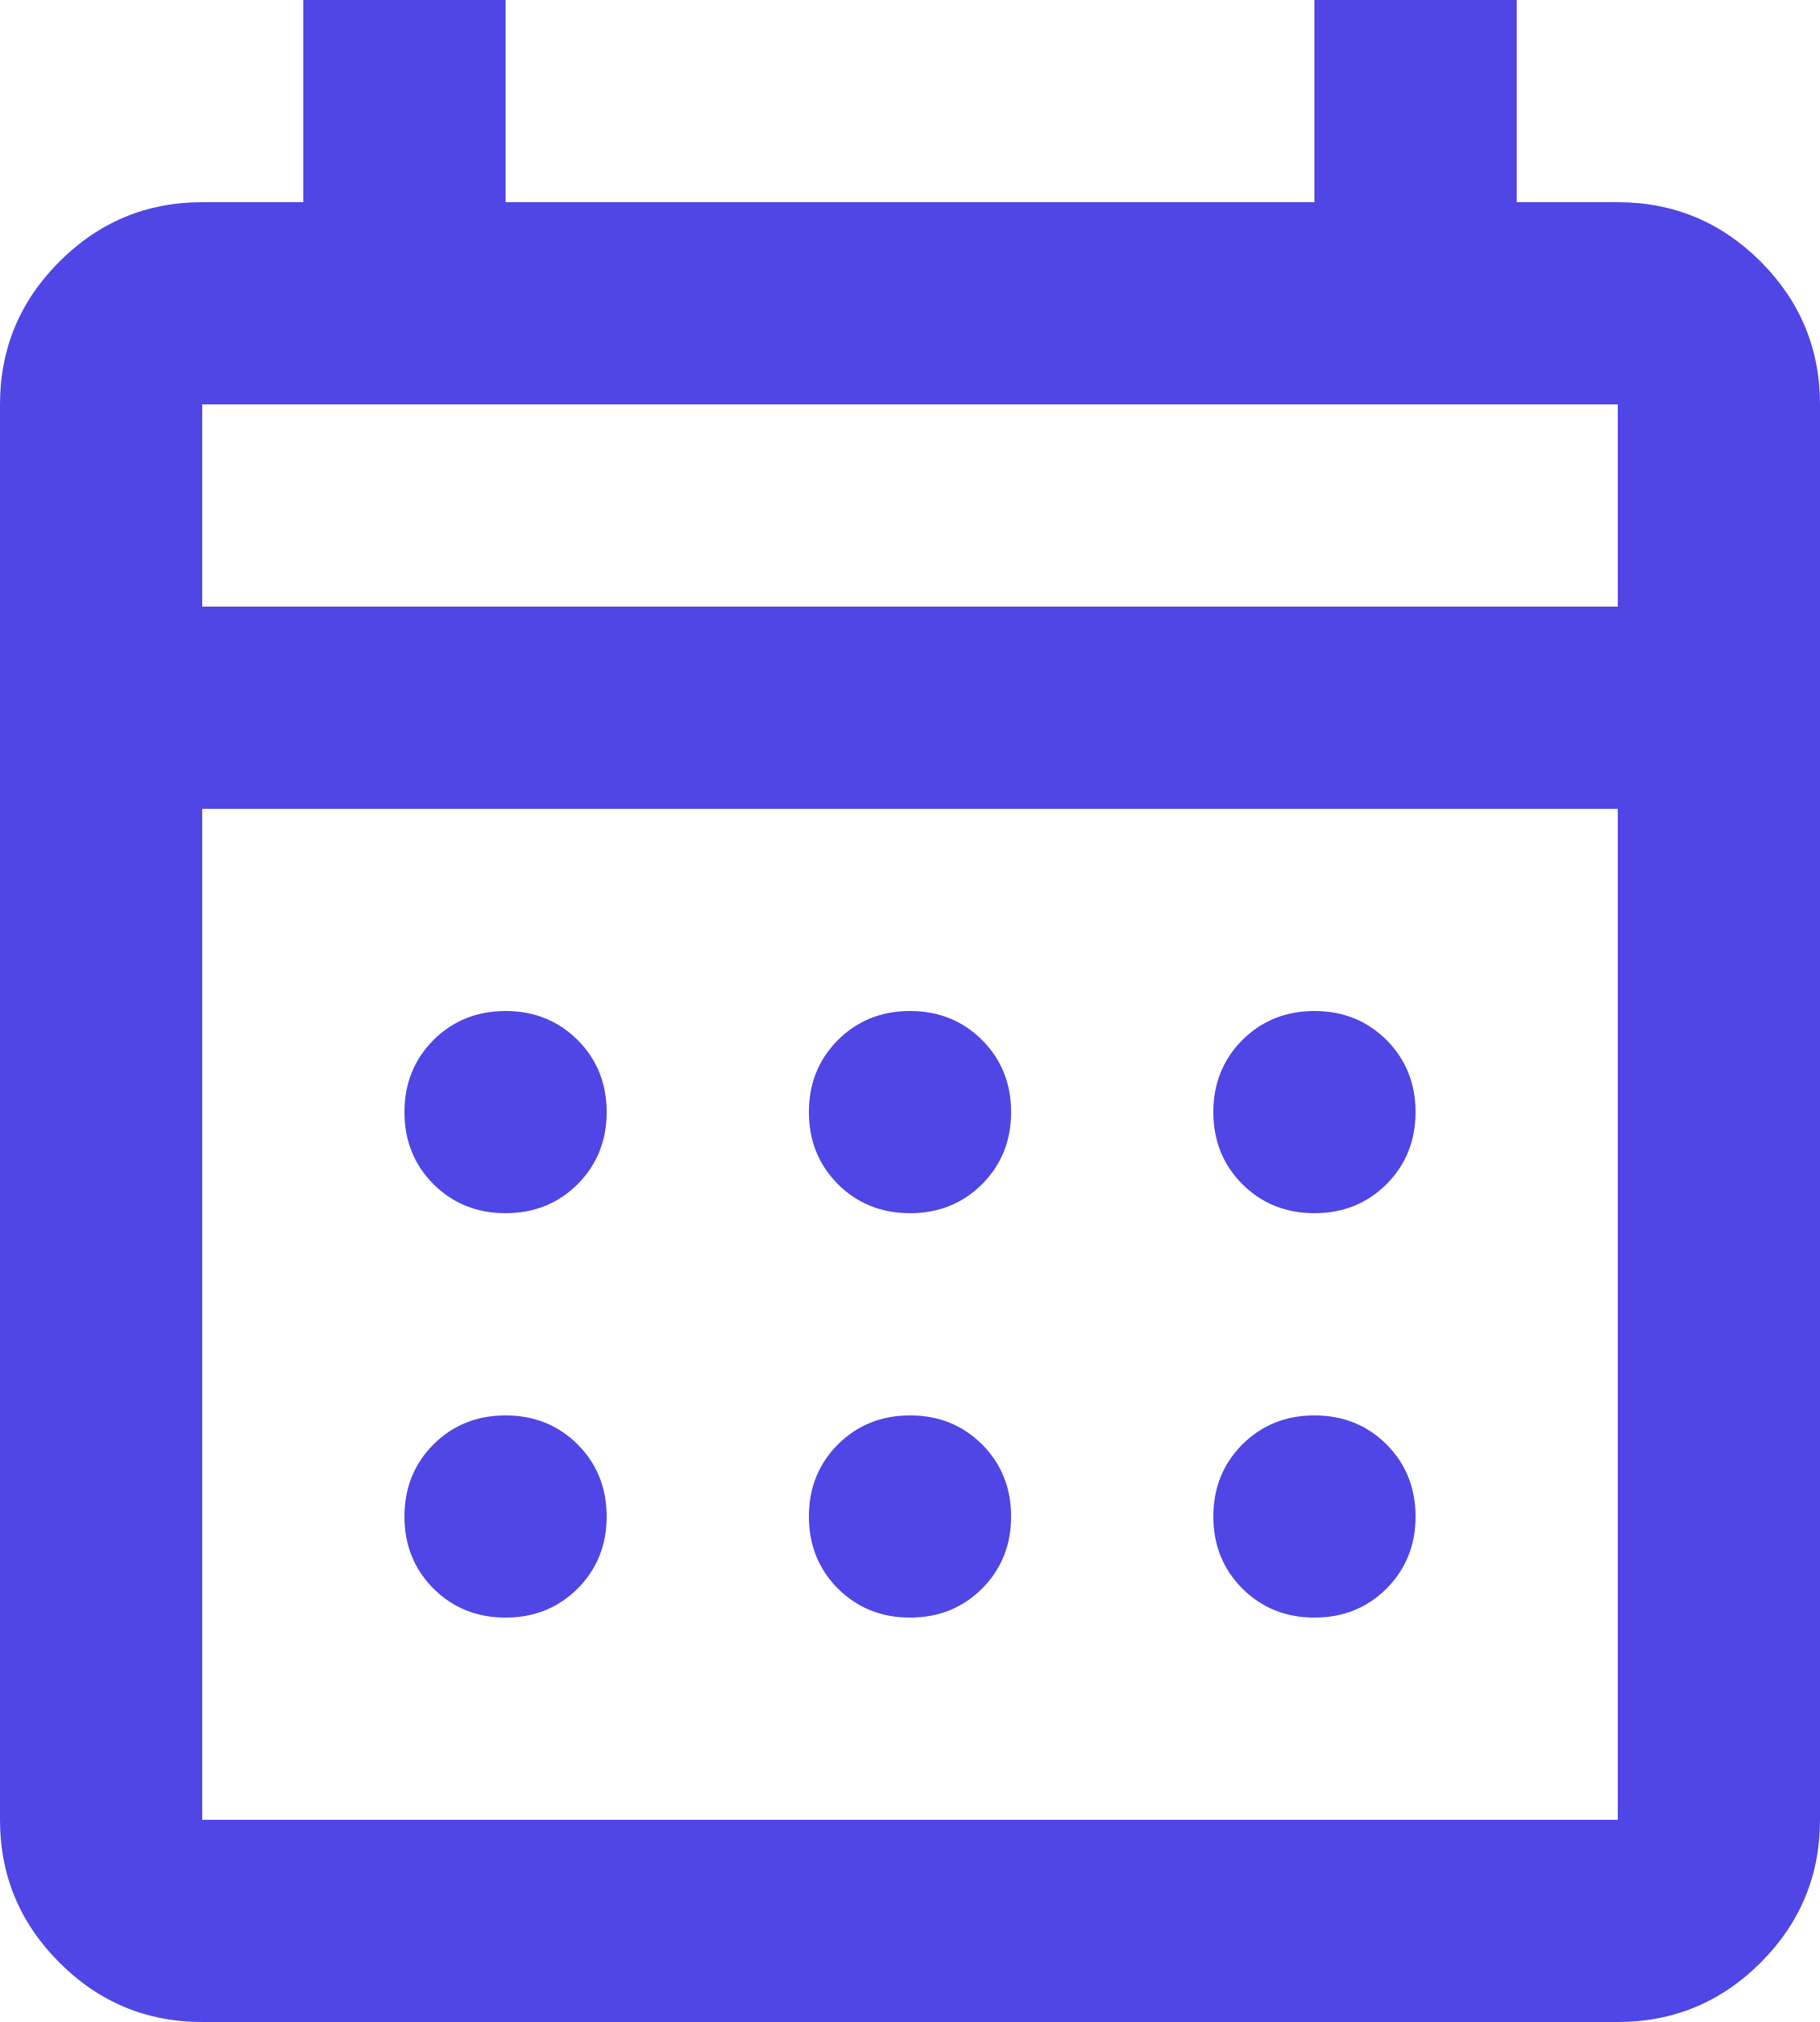
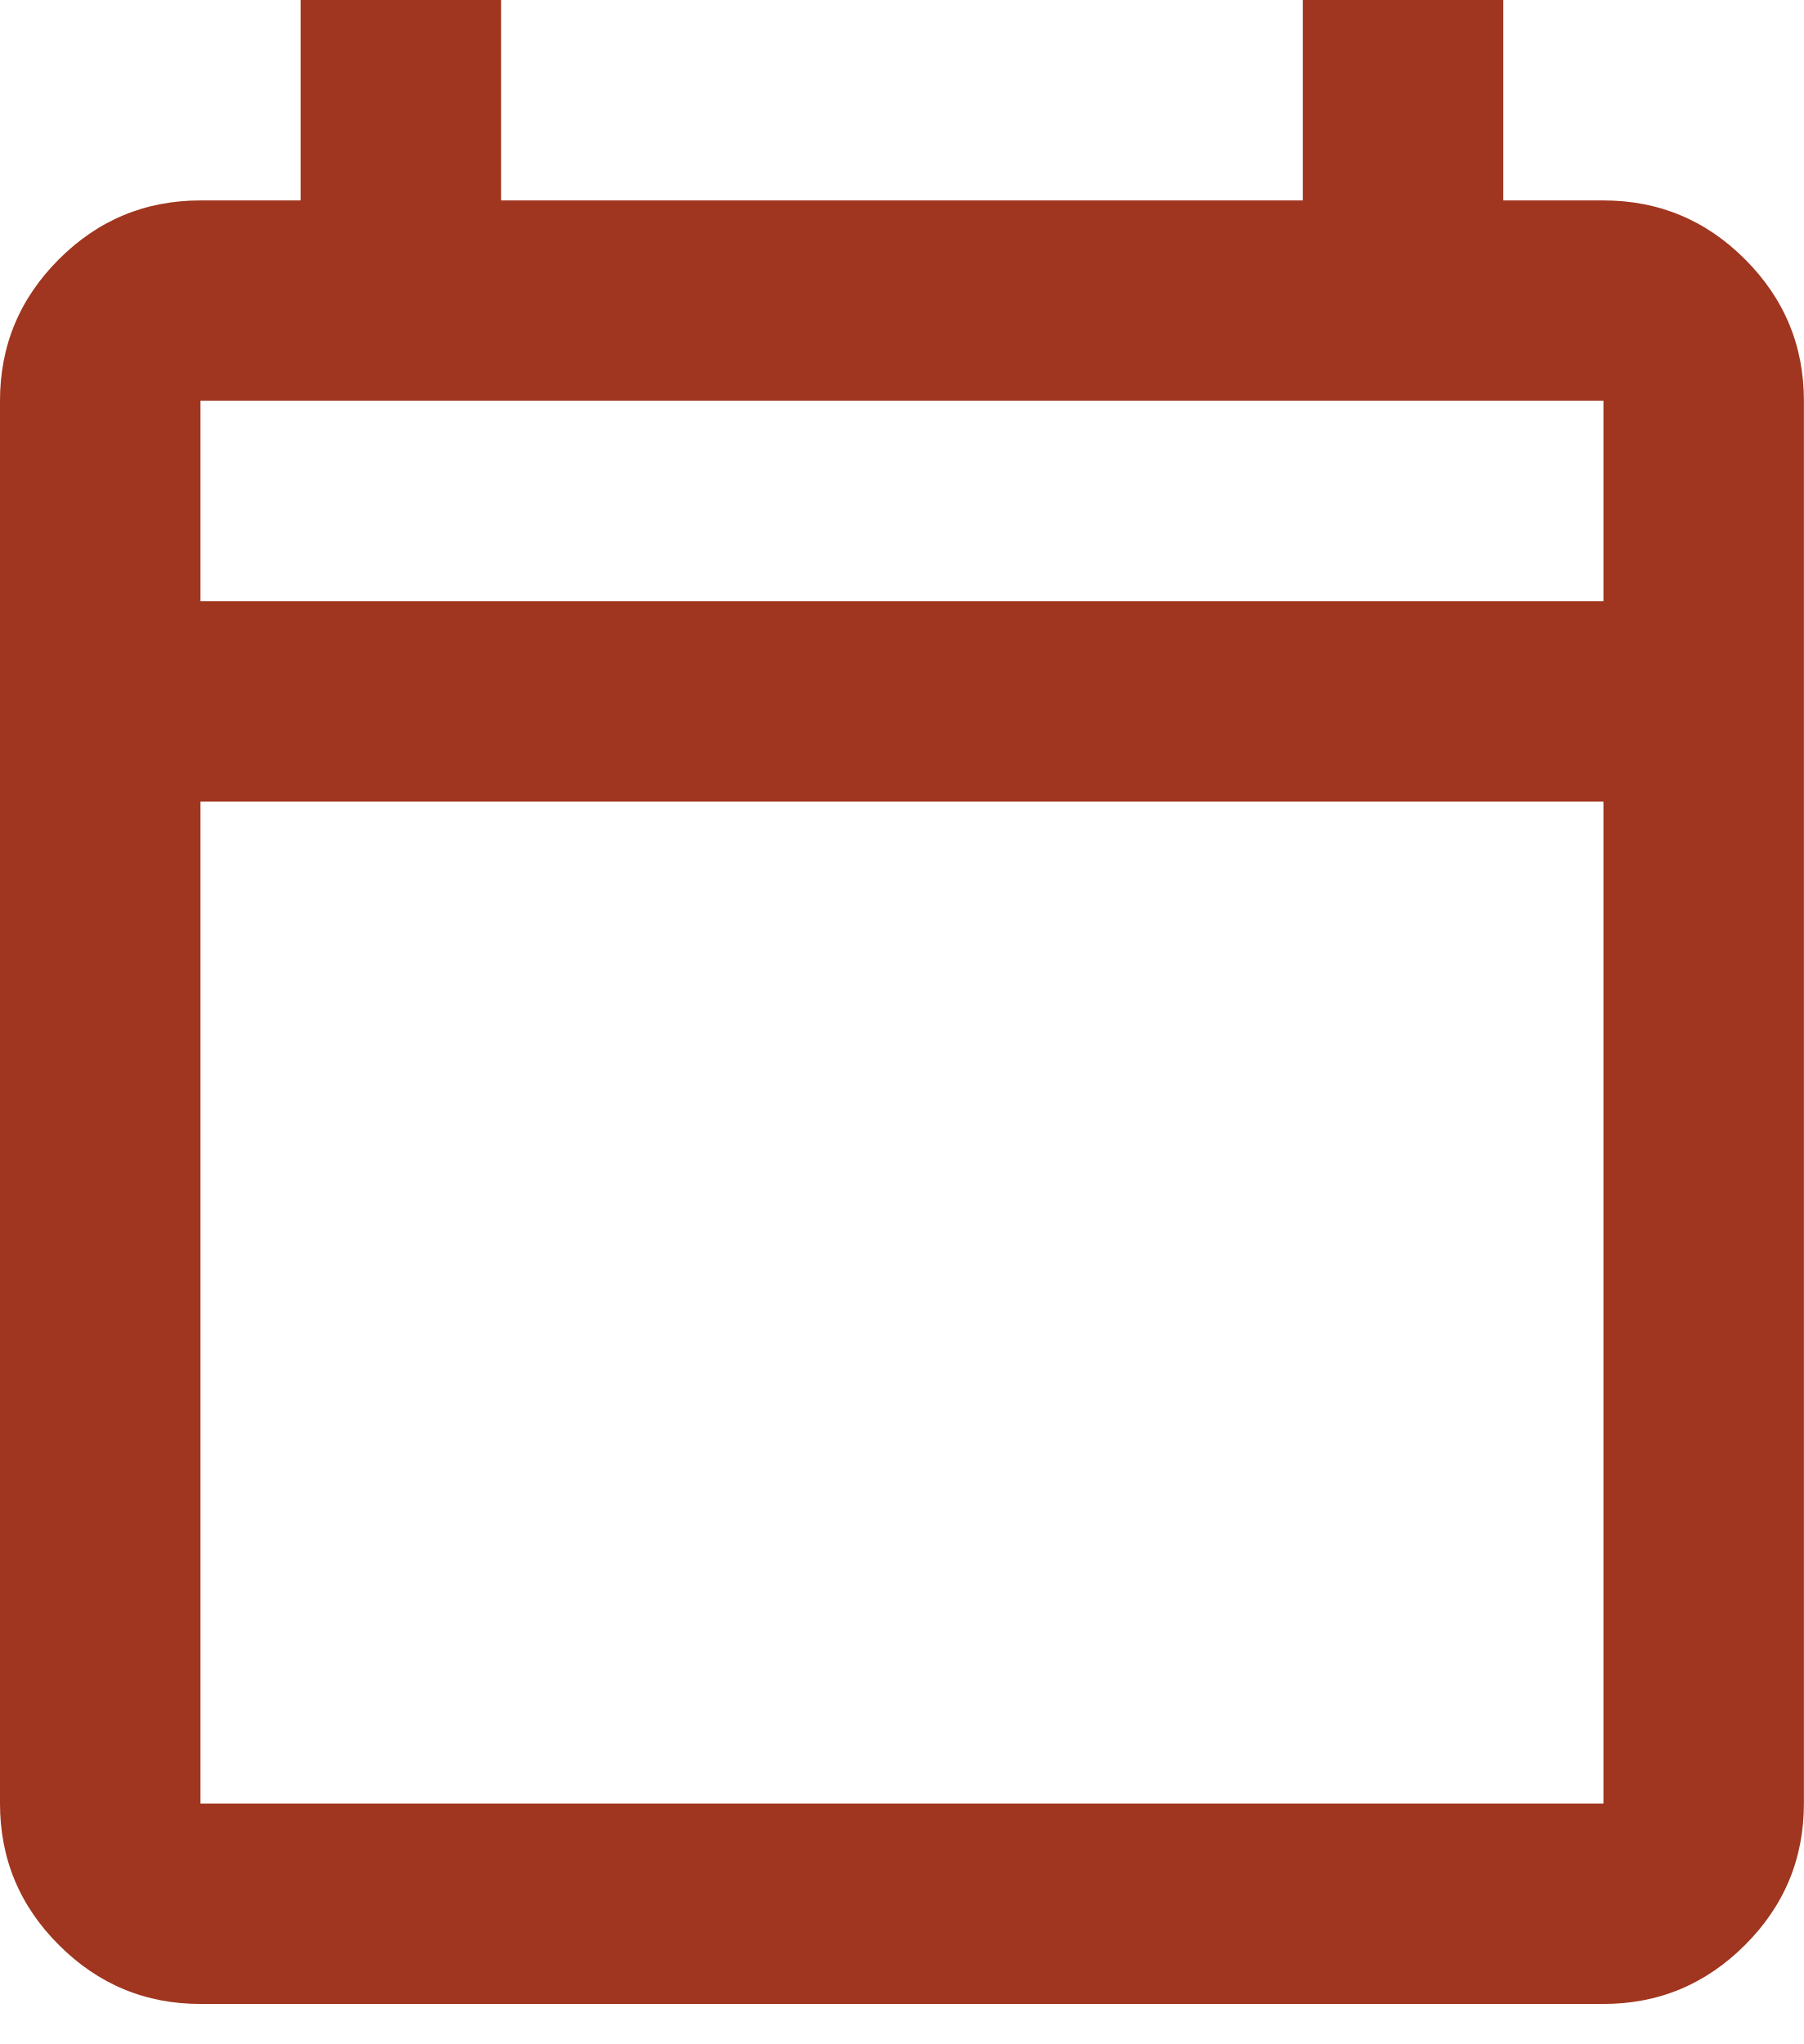
- <svg xmlns="http://www.w3.org/2000/svg" width="18" height="20" viewBox="0 0 18 20" fill="none">
-   <path d="M2 20C1.45 20 0.979 19.804 0.588 19.413C0.196 19.021 0 18.55 0 18V4C0 3.45 0.196 2.979 0.588 2.587C0.979 2.196 1.45 2 2 2H3V0H5V2H13V0H15V2H16C16.55 2 17.021 2.196 17.413 2.587C17.804 2.979 18 3.45 18 4V18C18 18.55 17.804 19.021 17.413 19.413C17.021 19.804 16.55 20 16 20H2ZM2 18H16V8H2V18ZM2 6H16V4H2V6ZM2 6V4V6ZM9 12C8.717 12 8.479 11.904 8.287 11.713C8.096 11.521 8 11.283 8 11C8 10.717 8.096 10.479 8.287 10.287C8.479 10.096 8.717 10 9 10C9.283 10 9.521 10.096 9.713 10.287C9.904 10.479 10 10.717 10 11C10 11.283 9.904 11.521 9.713 11.713C9.521 11.904 9.283 12 9 12ZM5 12C4.717 12 4.479 11.904 4.287 11.713C4.096 11.521 4 11.283 4 11C4 10.717 4.096 10.479 4.287 10.287C4.479 10.096 4.717 10 5 10C5.283 10 5.521 10.096 5.713 10.287C5.904 10.479 6 10.717 6 11C6 11.283 5.904 11.521 5.713 11.713C5.521 11.904 5.283 12 5 12ZM13 12C12.717 12 12.479 11.904 12.287 11.713C12.096 11.521 12 11.283 12 11C12 10.717 12.096 10.479 12.287 10.287C12.479 10.096 12.717 10 13 10C13.283 10 13.521 10.096 13.713 10.287C13.904 10.479 14 10.717 14 11C14 11.283 13.904 11.521 13.713 11.713C13.521 11.904 13.283 12 13 12ZM9 16C8.717 16 8.479 15.904 8.287 15.713C8.096 15.521 8 15.283 8 15C8 14.717 8.096 14.479 8.287 14.287C8.479 14.096 8.717 14 9 14C9.283 14 9.521 14.096 9.713 14.287C9.904 14.479 10 14.717 10 15C10 15.283 9.904 15.521 9.713 15.713C9.521 15.904 9.283 16 9 16ZM5 16C4.717 16 4.479 15.904 4.287 15.713C4.096 15.521 4 15.283 4 15C4 14.717 4.096 14.479 4.287 14.287C4.479 14.096 4.717 14 5 14C5.283 14 5.521 14.096 5.713 14.287C5.904 14.479 6 14.717 6 15C6 15.283 5.904 15.521 5.713 15.713C5.521 15.904 5.283 16 5 16ZM13 16C12.717 16 12.479 15.904 12.287 15.713C12.096 15.521 12 15.283 12 15C12 14.717 12.096 14.479 12.287 14.287C12.479 14.096 12.717 14 13 14C13.283 14 13.521 14.096 13.713 14.287C13.904 14.479 14 14.717 14 15C14 15.283 13.904 15.521 13.713 15.713C13.521 15.904 13.283 16 13 16Z" fill="#4F46E5" />
+ <svg xmlns="http://www.w3.org/2000/svg" width="15" height="17" viewBox="0 0 15 17" fill="none">
+   <path d="M1.667 16.667C1.208 16.667 0.816 16.503 0.49 16.177C0.163 15.851 0 15.458 0 15V3.333C0 2.875 0.163 2.483 0.49 2.156C0.816 1.83 1.208 1.667 1.667 1.667H2.5V0H4.167V1.667H10.833V0H12.5V1.667H13.333C13.792 1.667 14.184 1.83 14.51 2.156C14.837 2.483 15 2.875 15 3.333V15C15 15.458 14.837 15.851 14.51 16.177C14.184 16.503 13.792 16.667 13.333 16.667H1.667ZM1.667 15H13.333V6.667H1.667V15ZM1.667 5H13.333V3.333H1.667V5ZM1.667 5V3.333V5Z" fill="#A0361F" />
</svg>
